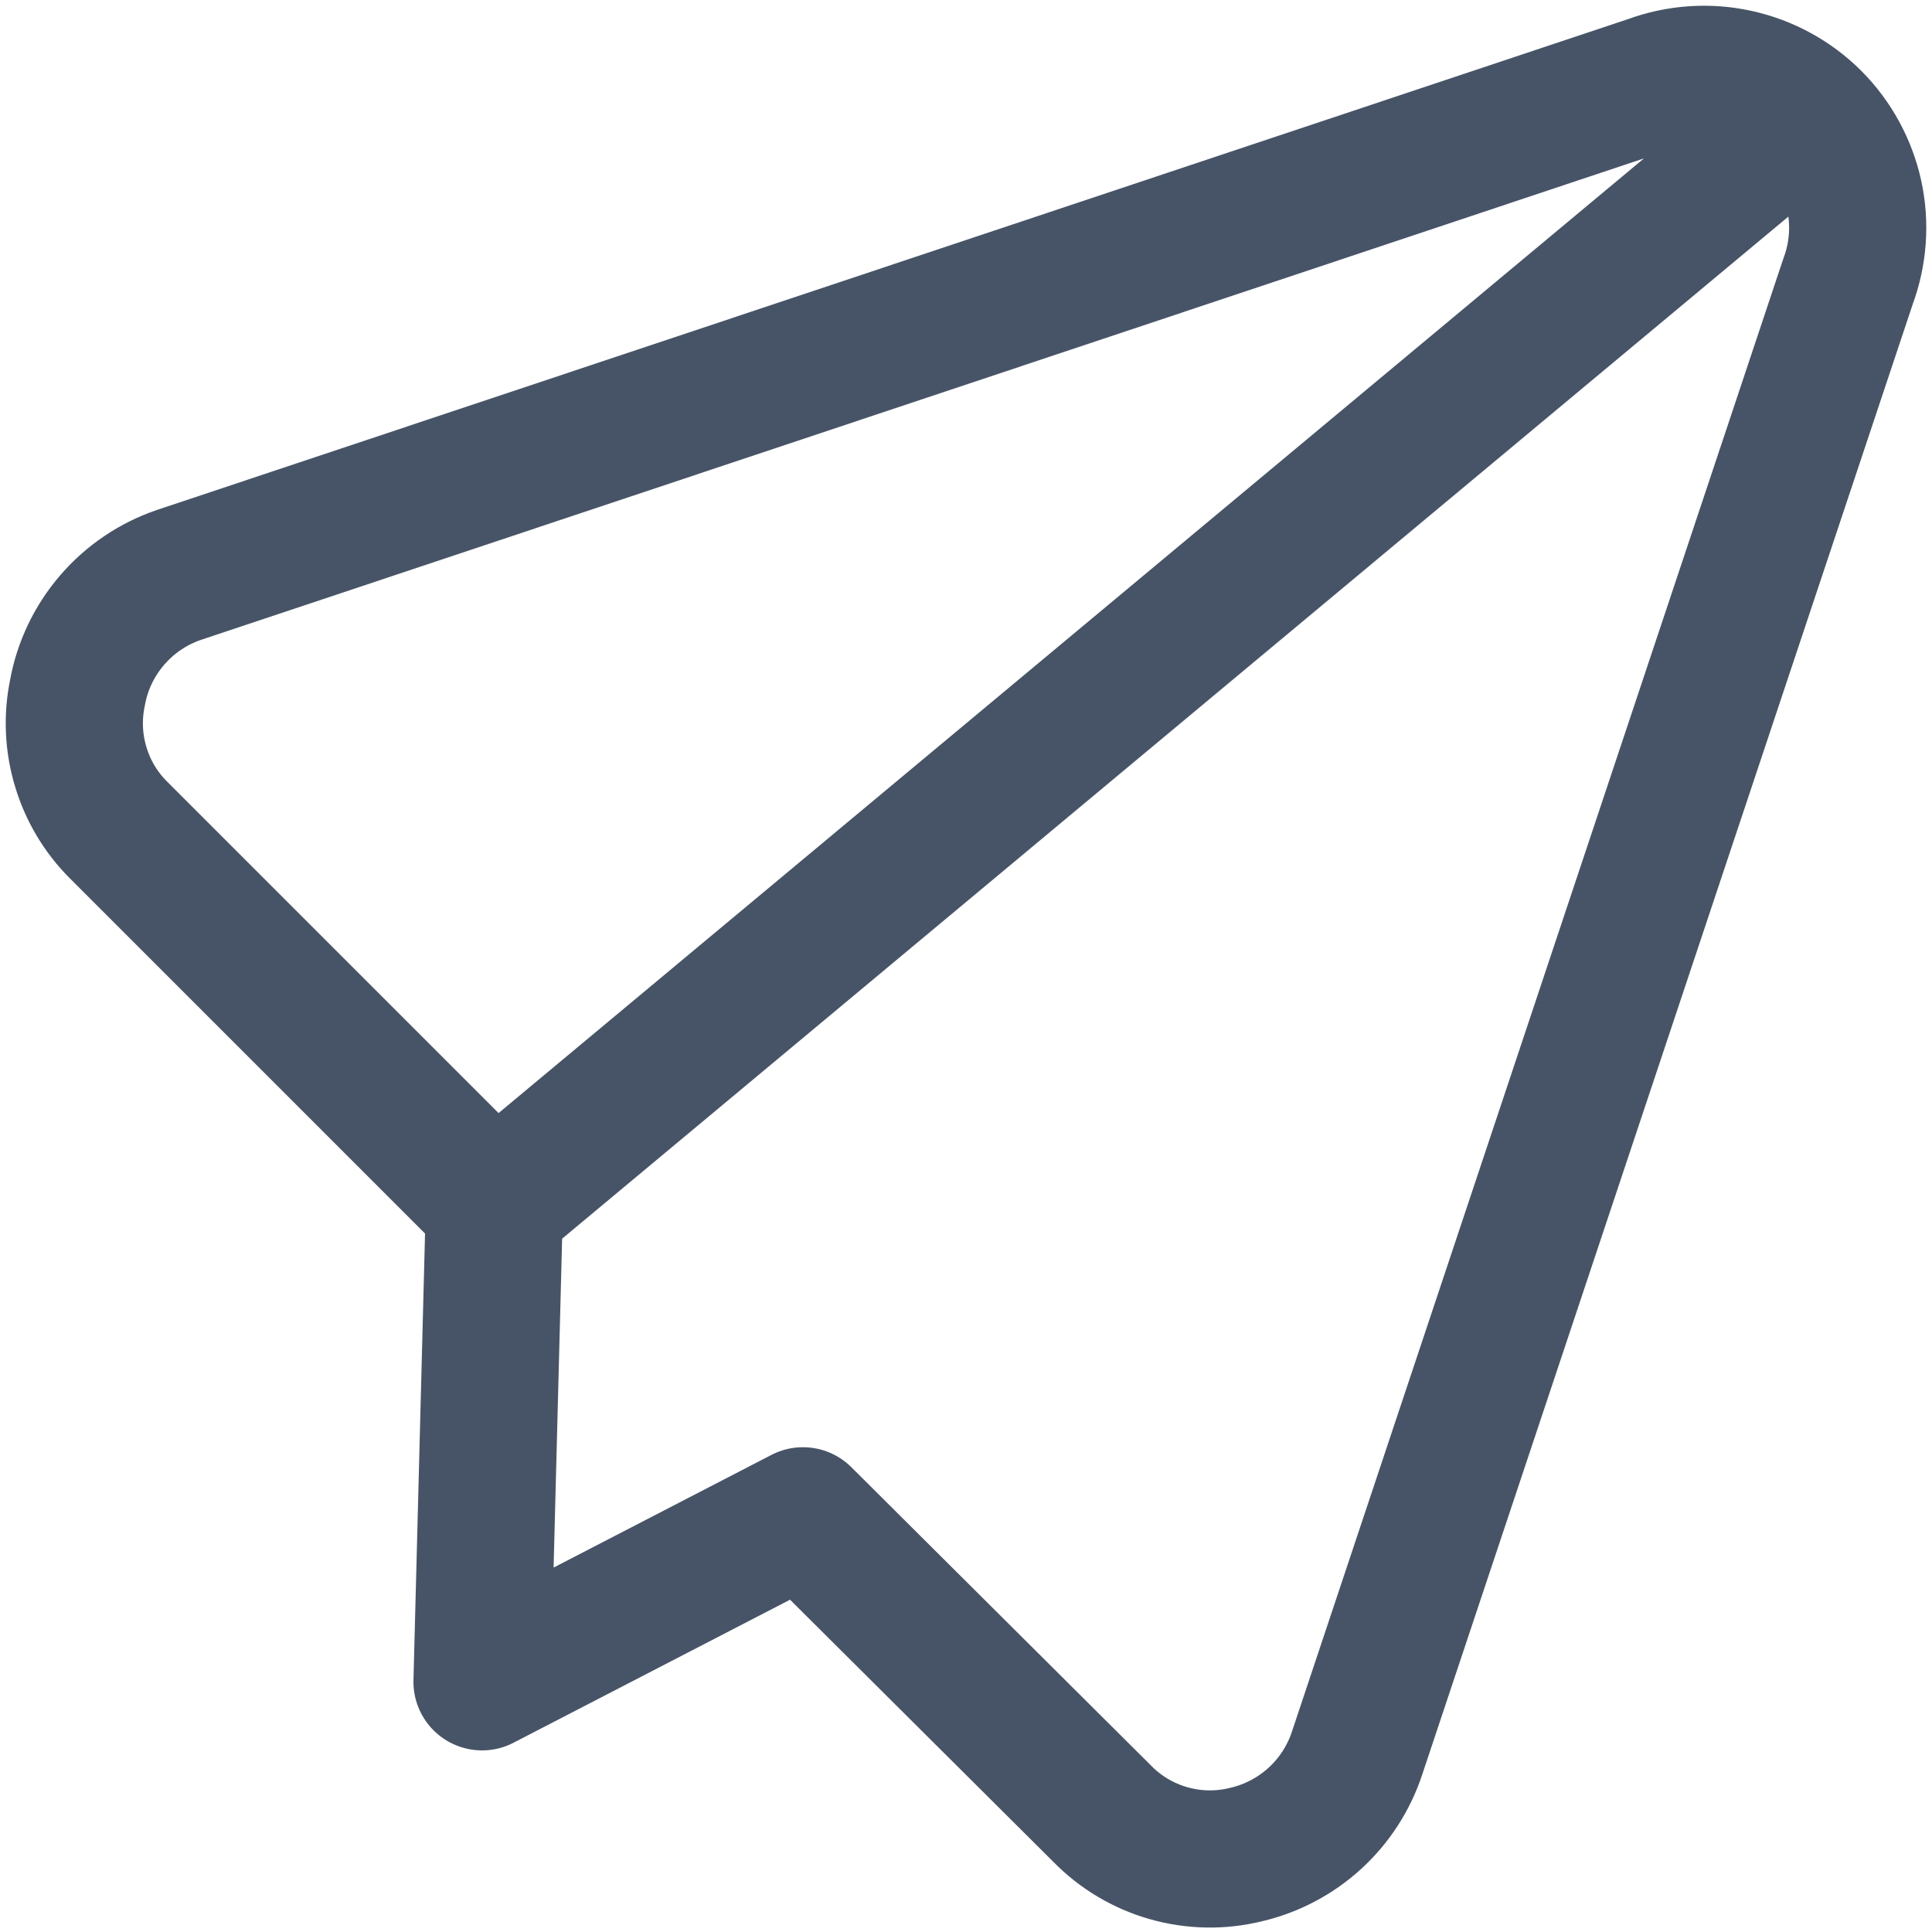
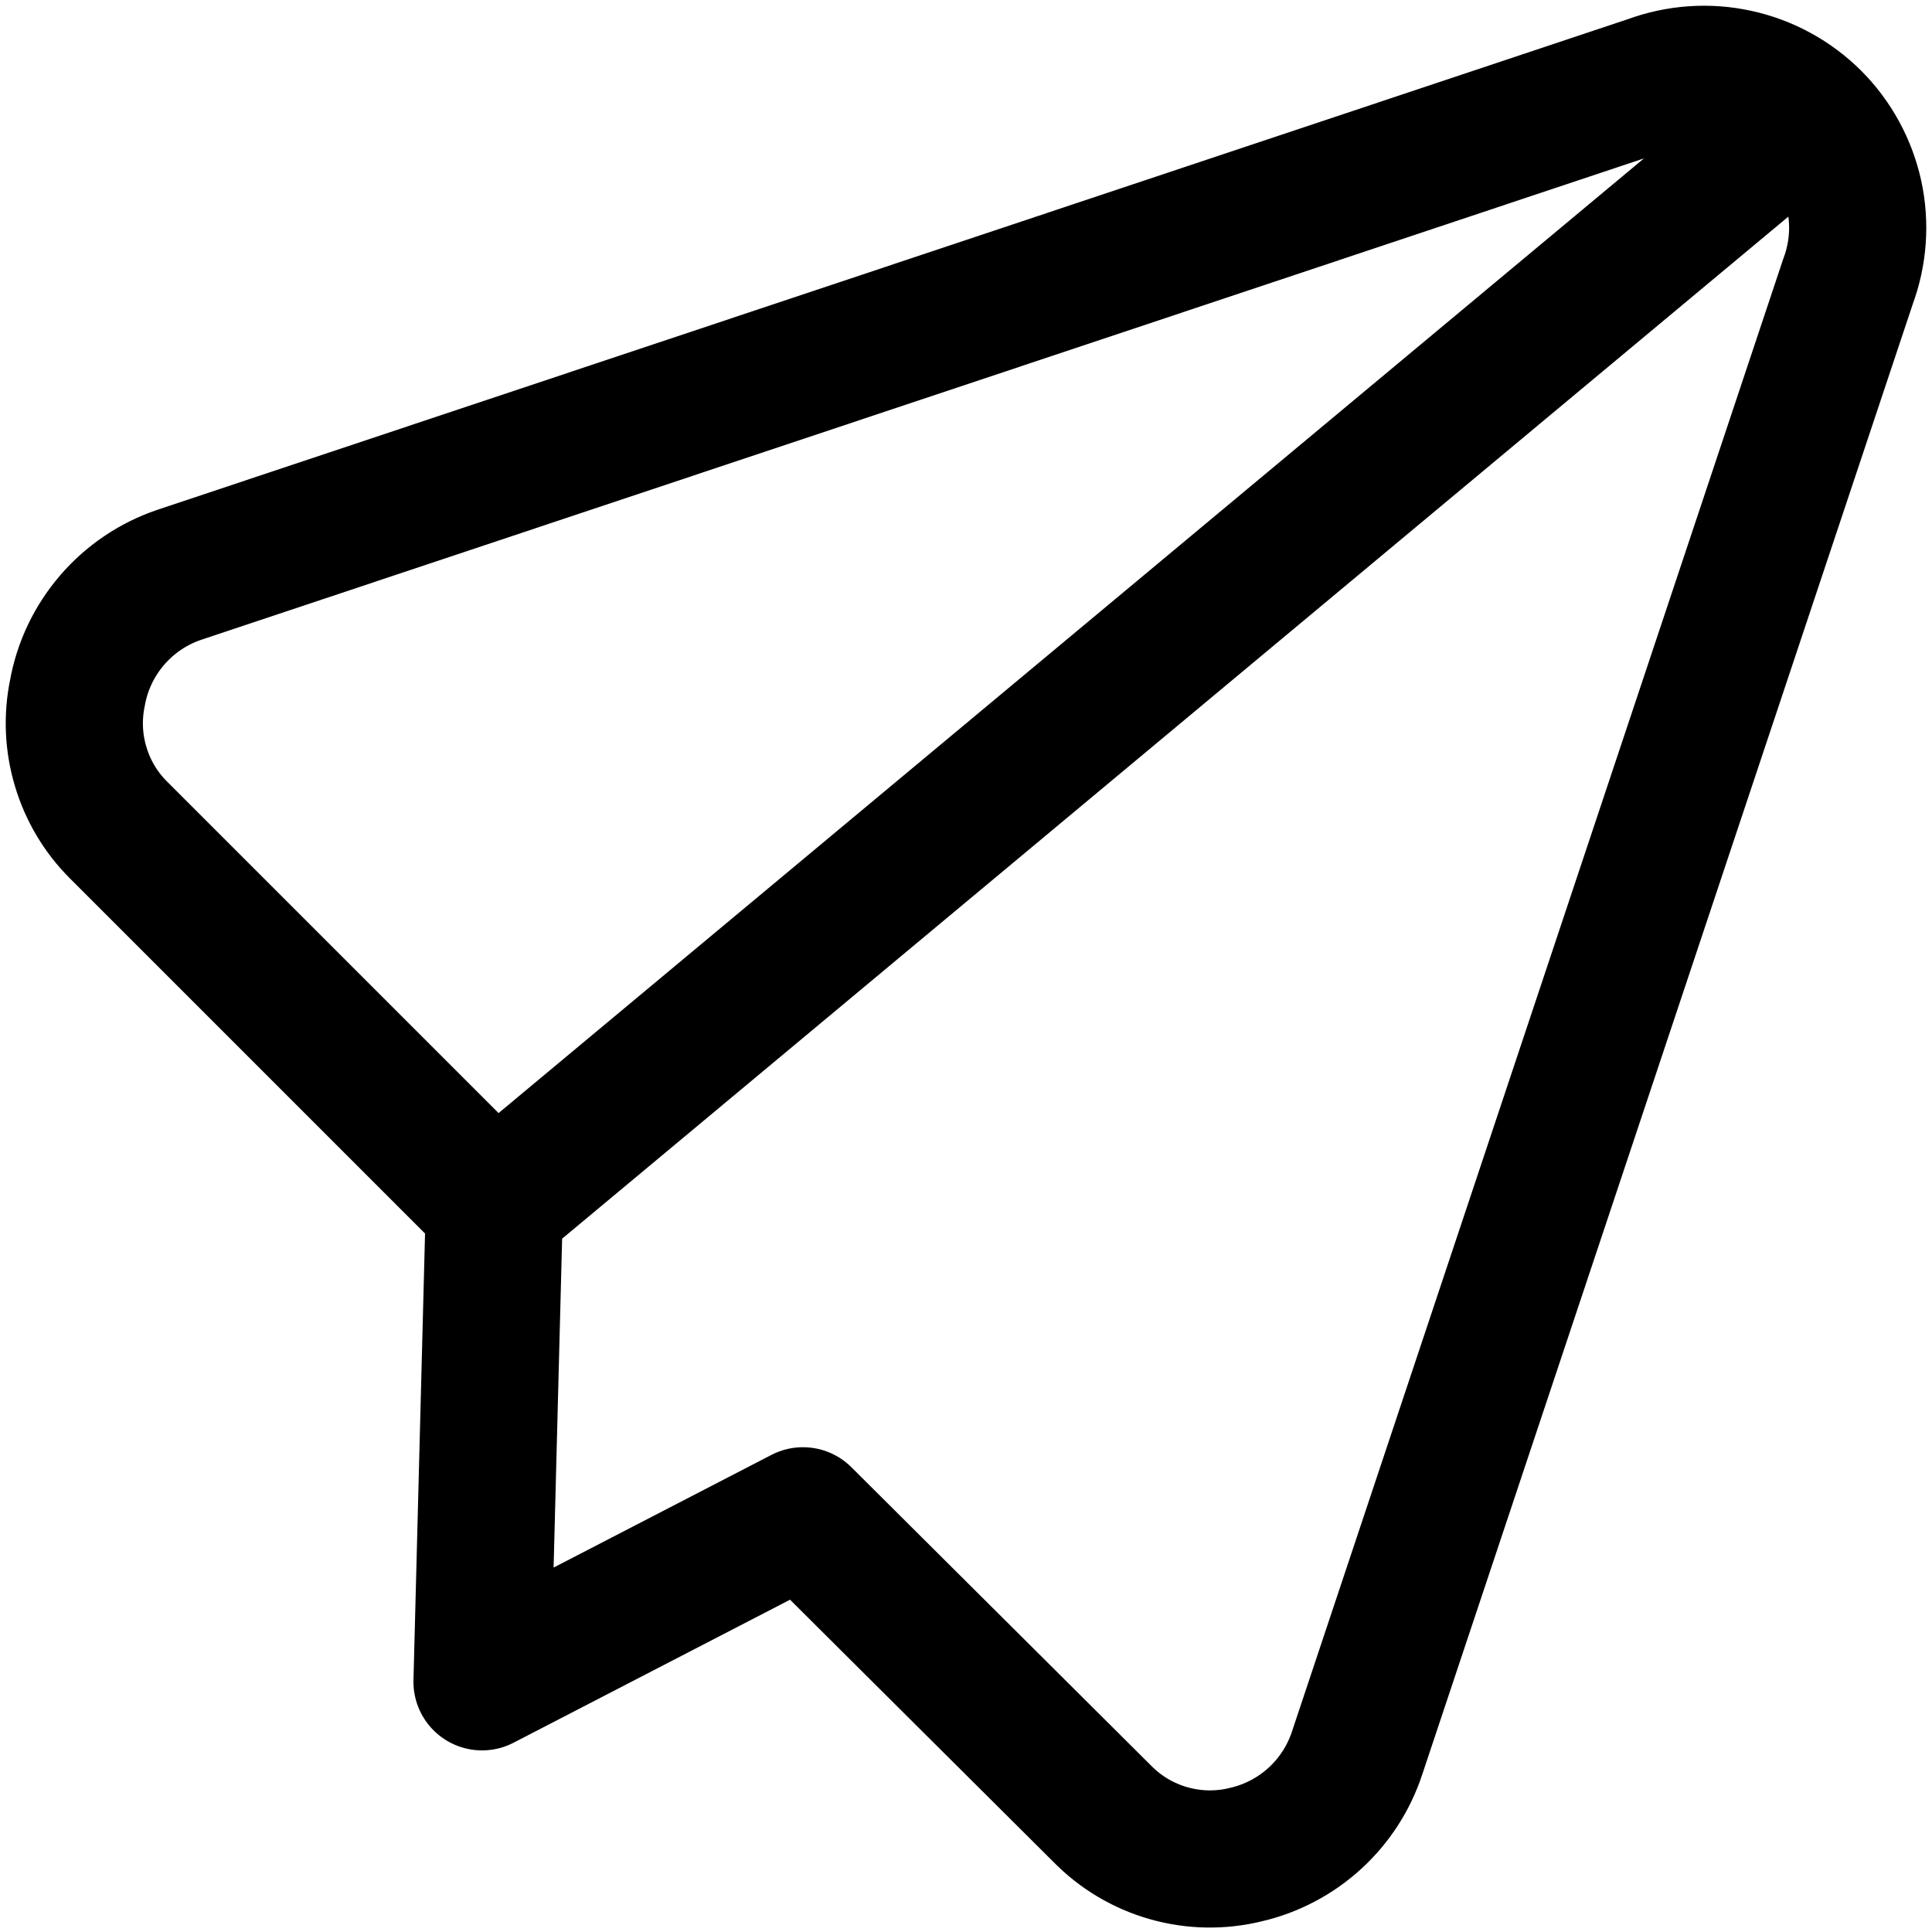
<svg xmlns="http://www.w3.org/2000/svg" width="26" height="26" viewBox="0 0 26 26" fill="none">
-   <path d="M6.653 16.228L1.595 11.17C1.357 10.933 1.182 10.64 1.086 10.317C0.989 9.995 0.974 9.654 1.042 9.325C1.107 8.962 1.269 8.624 1.509 8.345C1.749 8.066 2.059 7.856 2.408 7.737L22.213 1.129C22.584 0.992 22.987 0.963 23.373 1.048C23.76 1.132 24.115 1.326 24.395 1.605C24.674 1.885 24.868 2.24 24.953 2.627C25.037 3.013 25.008 3.416 24.87 3.787L18.263 23.592C18.152 23.929 17.956 24.232 17.694 24.471C17.432 24.71 17.113 24.878 16.768 24.958C16.424 25.043 16.065 25.036 15.725 24.939C15.385 24.842 15.076 24.658 14.83 24.405L10.806 20.399L6.487 22.633L6.653 16.228ZM6.653 16.228L24.28 1.536" stroke="#475467" stroke-width="1.846" stroke-linecap="round" stroke-linejoin="round" />
+   <path d="M6.653 16.228L1.595 11.17C1.357 10.933 1.182 10.64 1.086 10.317C0.989 9.995 0.974 9.654 1.042 9.325C1.107 8.962 1.269 8.624 1.509 8.345C1.749 8.066 2.059 7.856 2.408 7.737L22.213 1.129C22.584 0.992 22.987 0.963 23.373 1.048C23.76 1.132 24.115 1.326 24.395 1.605C24.674 1.885 24.868 2.24 24.953 2.627C25.037 3.013 25.008 3.416 24.87 3.787L18.263 23.592C18.152 23.929 17.956 24.232 17.694 24.471C17.432 24.71 17.113 24.878 16.768 24.958C16.424 25.043 16.065 25.036 15.725 24.939C15.385 24.842 15.076 24.658 14.83 24.405L10.806 20.399L6.487 22.633L6.653 16.228ZM6.653 16.228L24.28 1.536" stroke="currentColor" stroke-width="1.846" stroke-linecap="round" stroke-linejoin="round" />
</svg>
